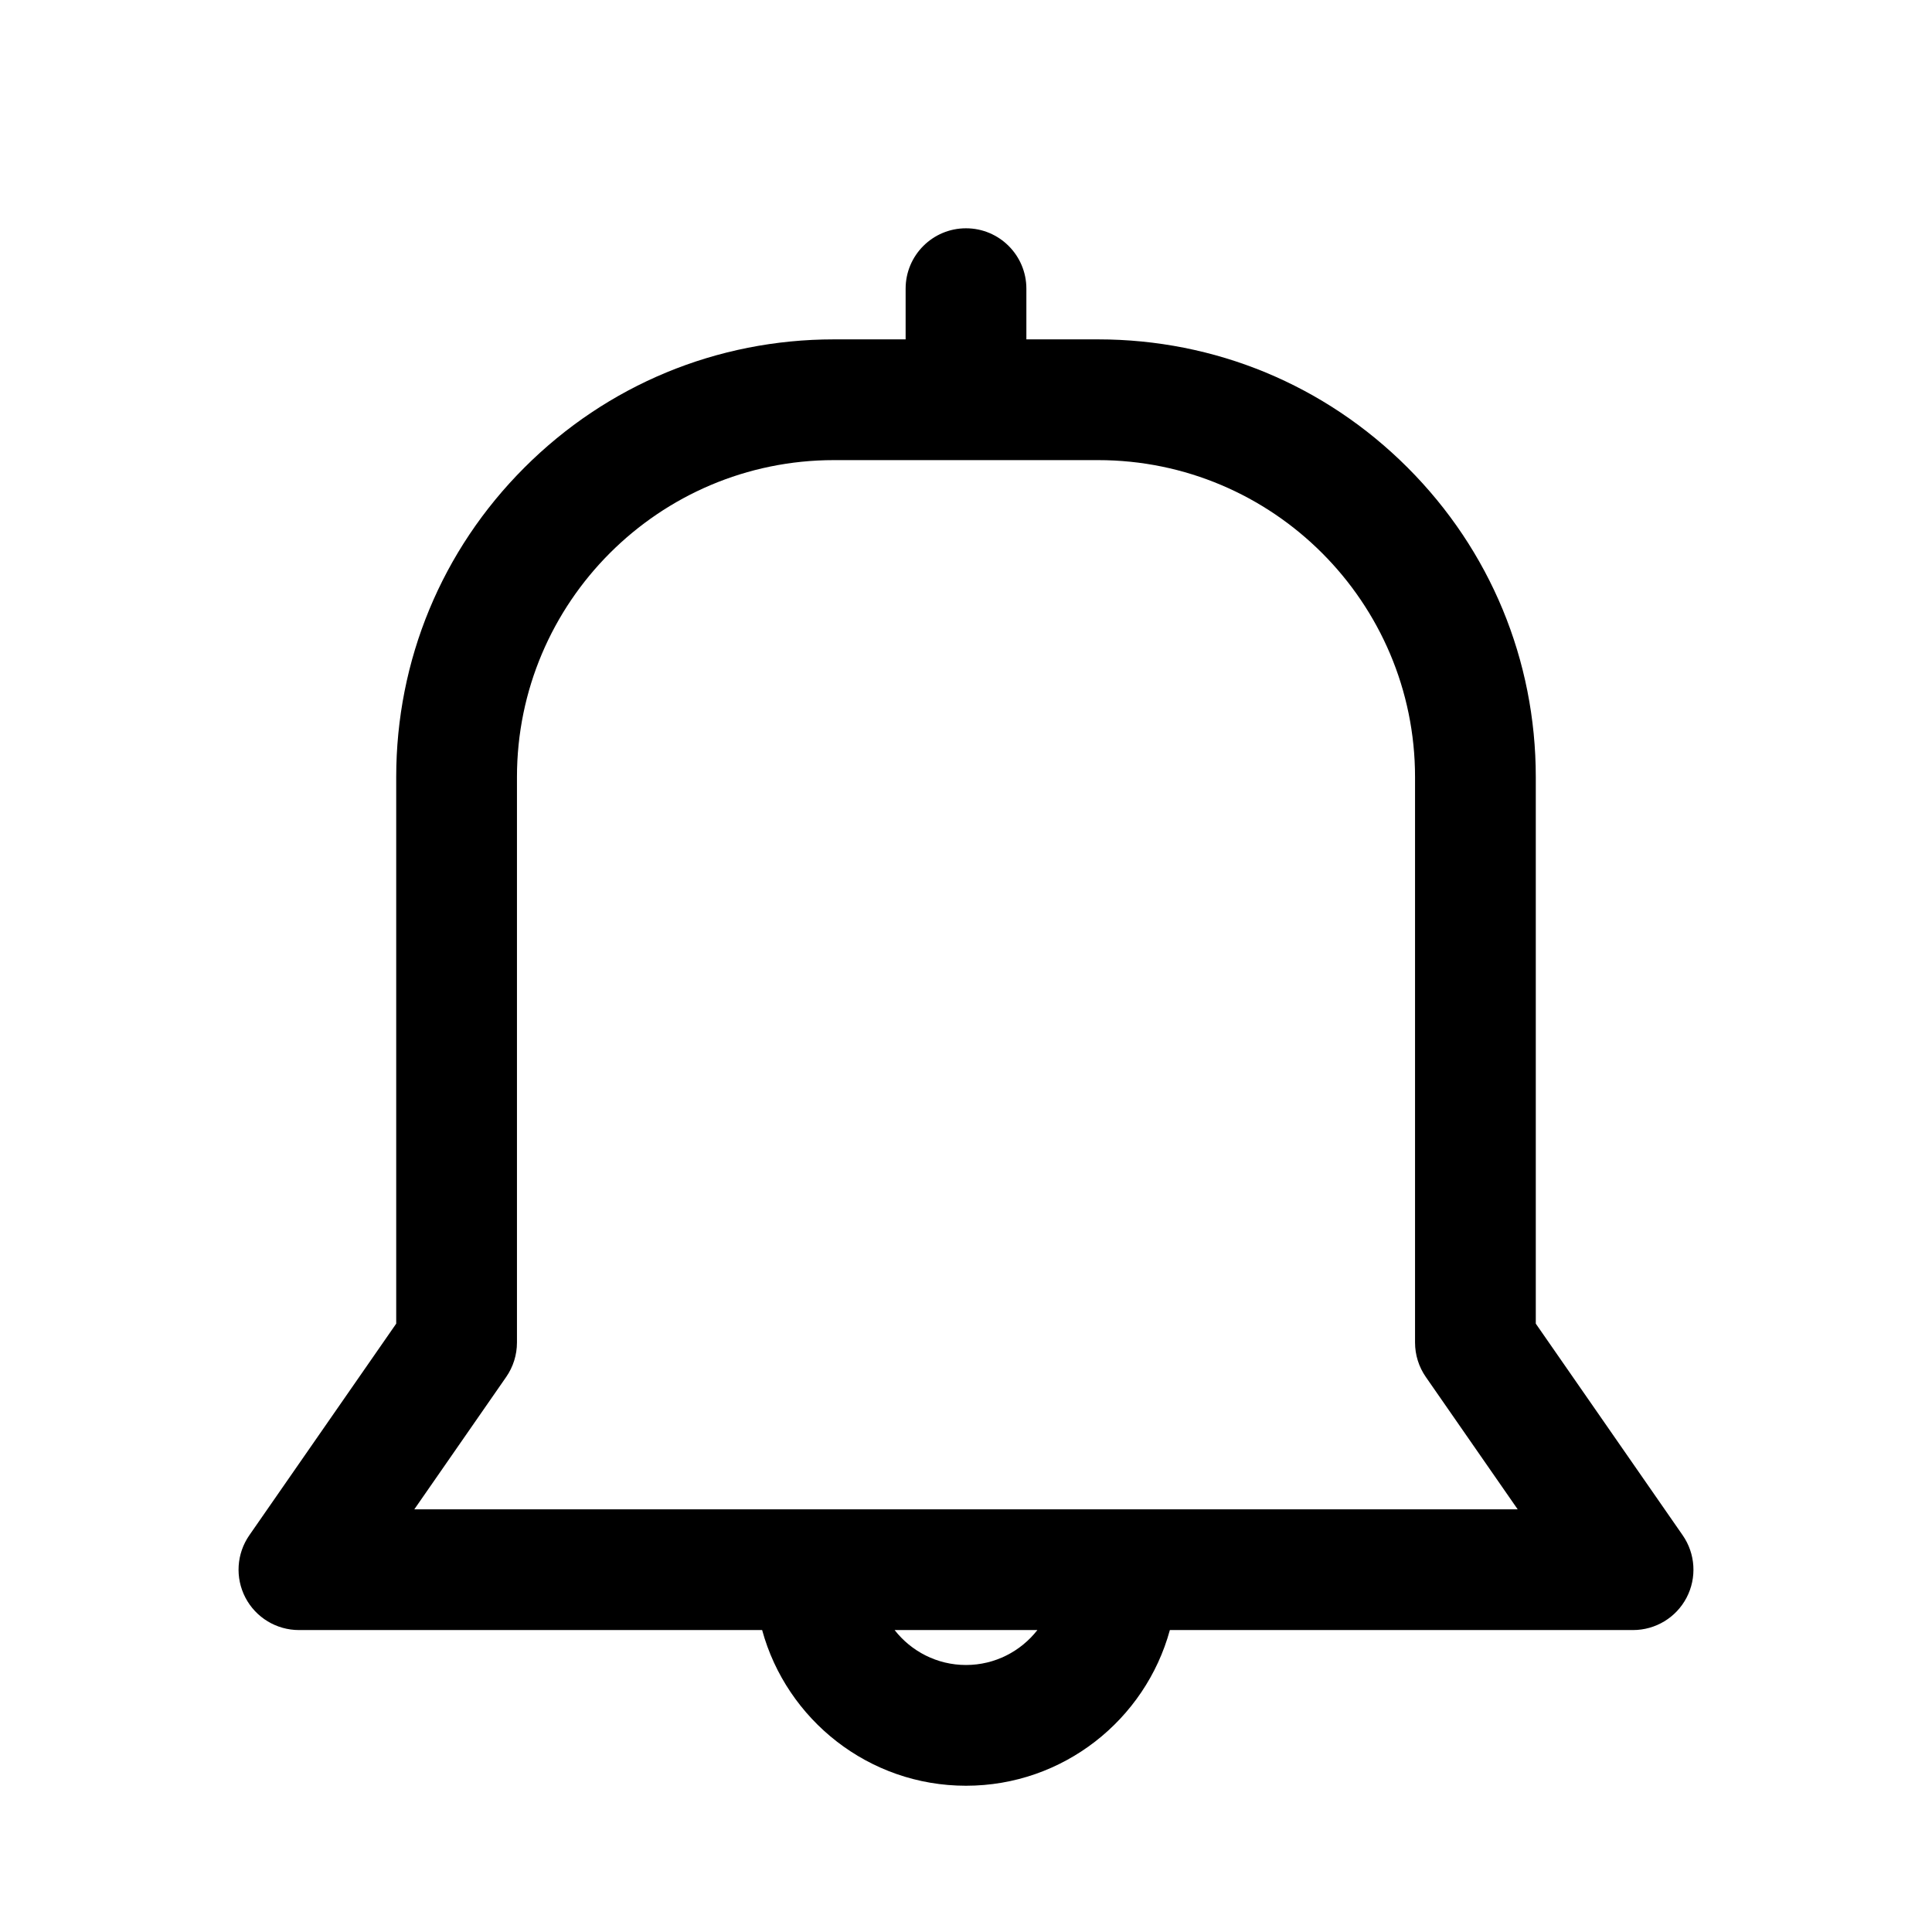
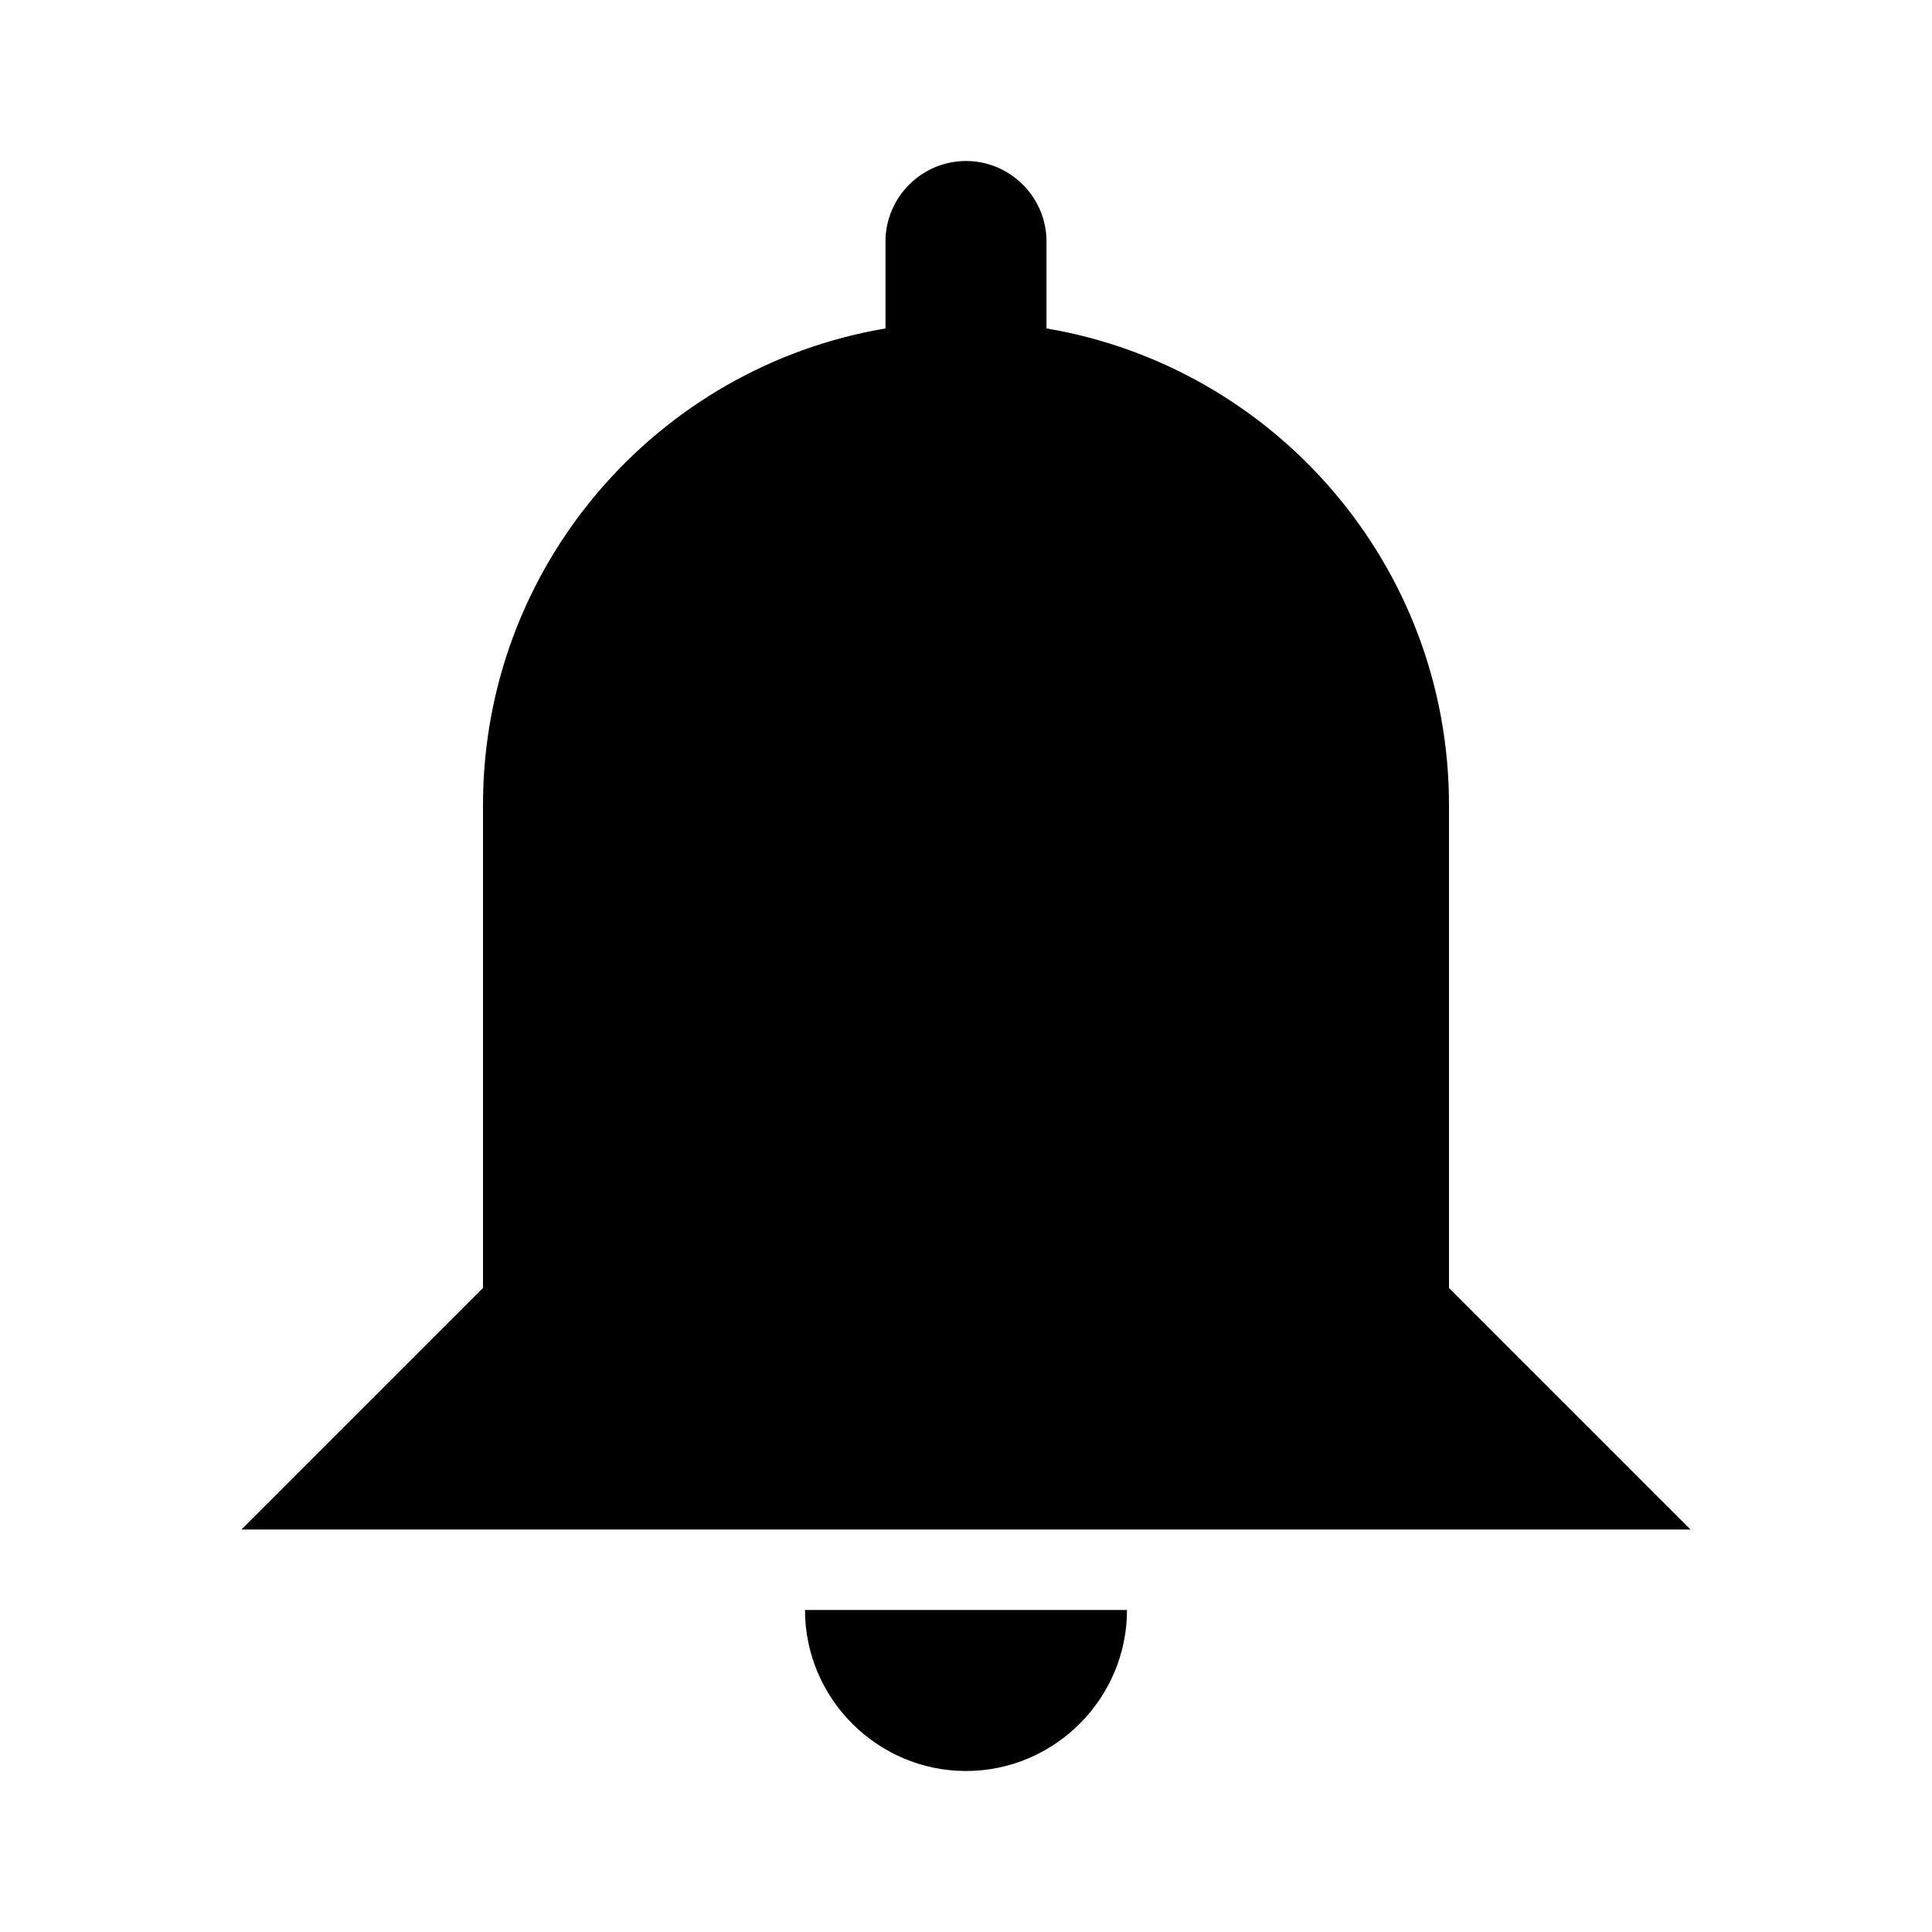
- <svg xmlns="http://www.w3.org/2000/svg" t="1689948753576" class="icon" viewBox="0 0 1024 1024" version="1.1" p-id="5773" width="32" height="32">
-   <path d="M891.851 813.716L814 701.561V411.873c0-61.969-24.132-120.229-67.951-164.048-43.82-43.82-102.079-67.952-164.049-67.952h-38V153c0-17.673-14.327-32-32-32s-32 14.327-32 32v26.873h-38c-61.97 0-120.23 24.132-164.049 67.952C234.132 291.644 210 349.904 210 411.873v289.688l-77.85 112.155a31.999 31.999 0 0 0 26.288 50.247h245.508C416.92 911.461 460.444 946.48 512 946.48s95.08-35.019 108.054-82.518h245.508a32 32 0 0 0 26.289-50.246zM512 882.48c-15.359 0-29.045-7.259-37.837-18.518h75.675c-8.792 11.259-22.479 18.518-37.838 18.518z m-292.396-82.517l48.684-70.138A32.002 32.002 0 0 0 274 711.578V411.873c0-92.636 75.364-168 168-168h140c92.636 0 168 75.364 168 168v299.705a32.002 32.002 0 0 0 5.712 18.247l48.686 70.138H219.604z" fill="" p-id="5774" />
+ <svg xmlns="http://www.w3.org/2000/svg" t="1689953748920" class="icon" viewBox="0 0 1024 1024" version="1.1" p-id="2319" width="32" height="32">
+   <path d="M597.333 853.333C597.333 900.267 558.933 938.667 512 938.667 465.067 938.667 426.667 900.267 426.667 853.333L597.333 853.333M512 85.333C535.467 85.333 554.667 104.533 554.667 128L554.667 174.08C675.84 194.56 768 299.947 768 426.667L768 682.667 896 810.667 128 810.667 256 682.667 256 426.667C256 299.947 348.16 194.56 469.333 174.08L469.333 128C469.333 104.533 488.533 85.333 512 85.333Z" p-id="2320" />
</svg>
